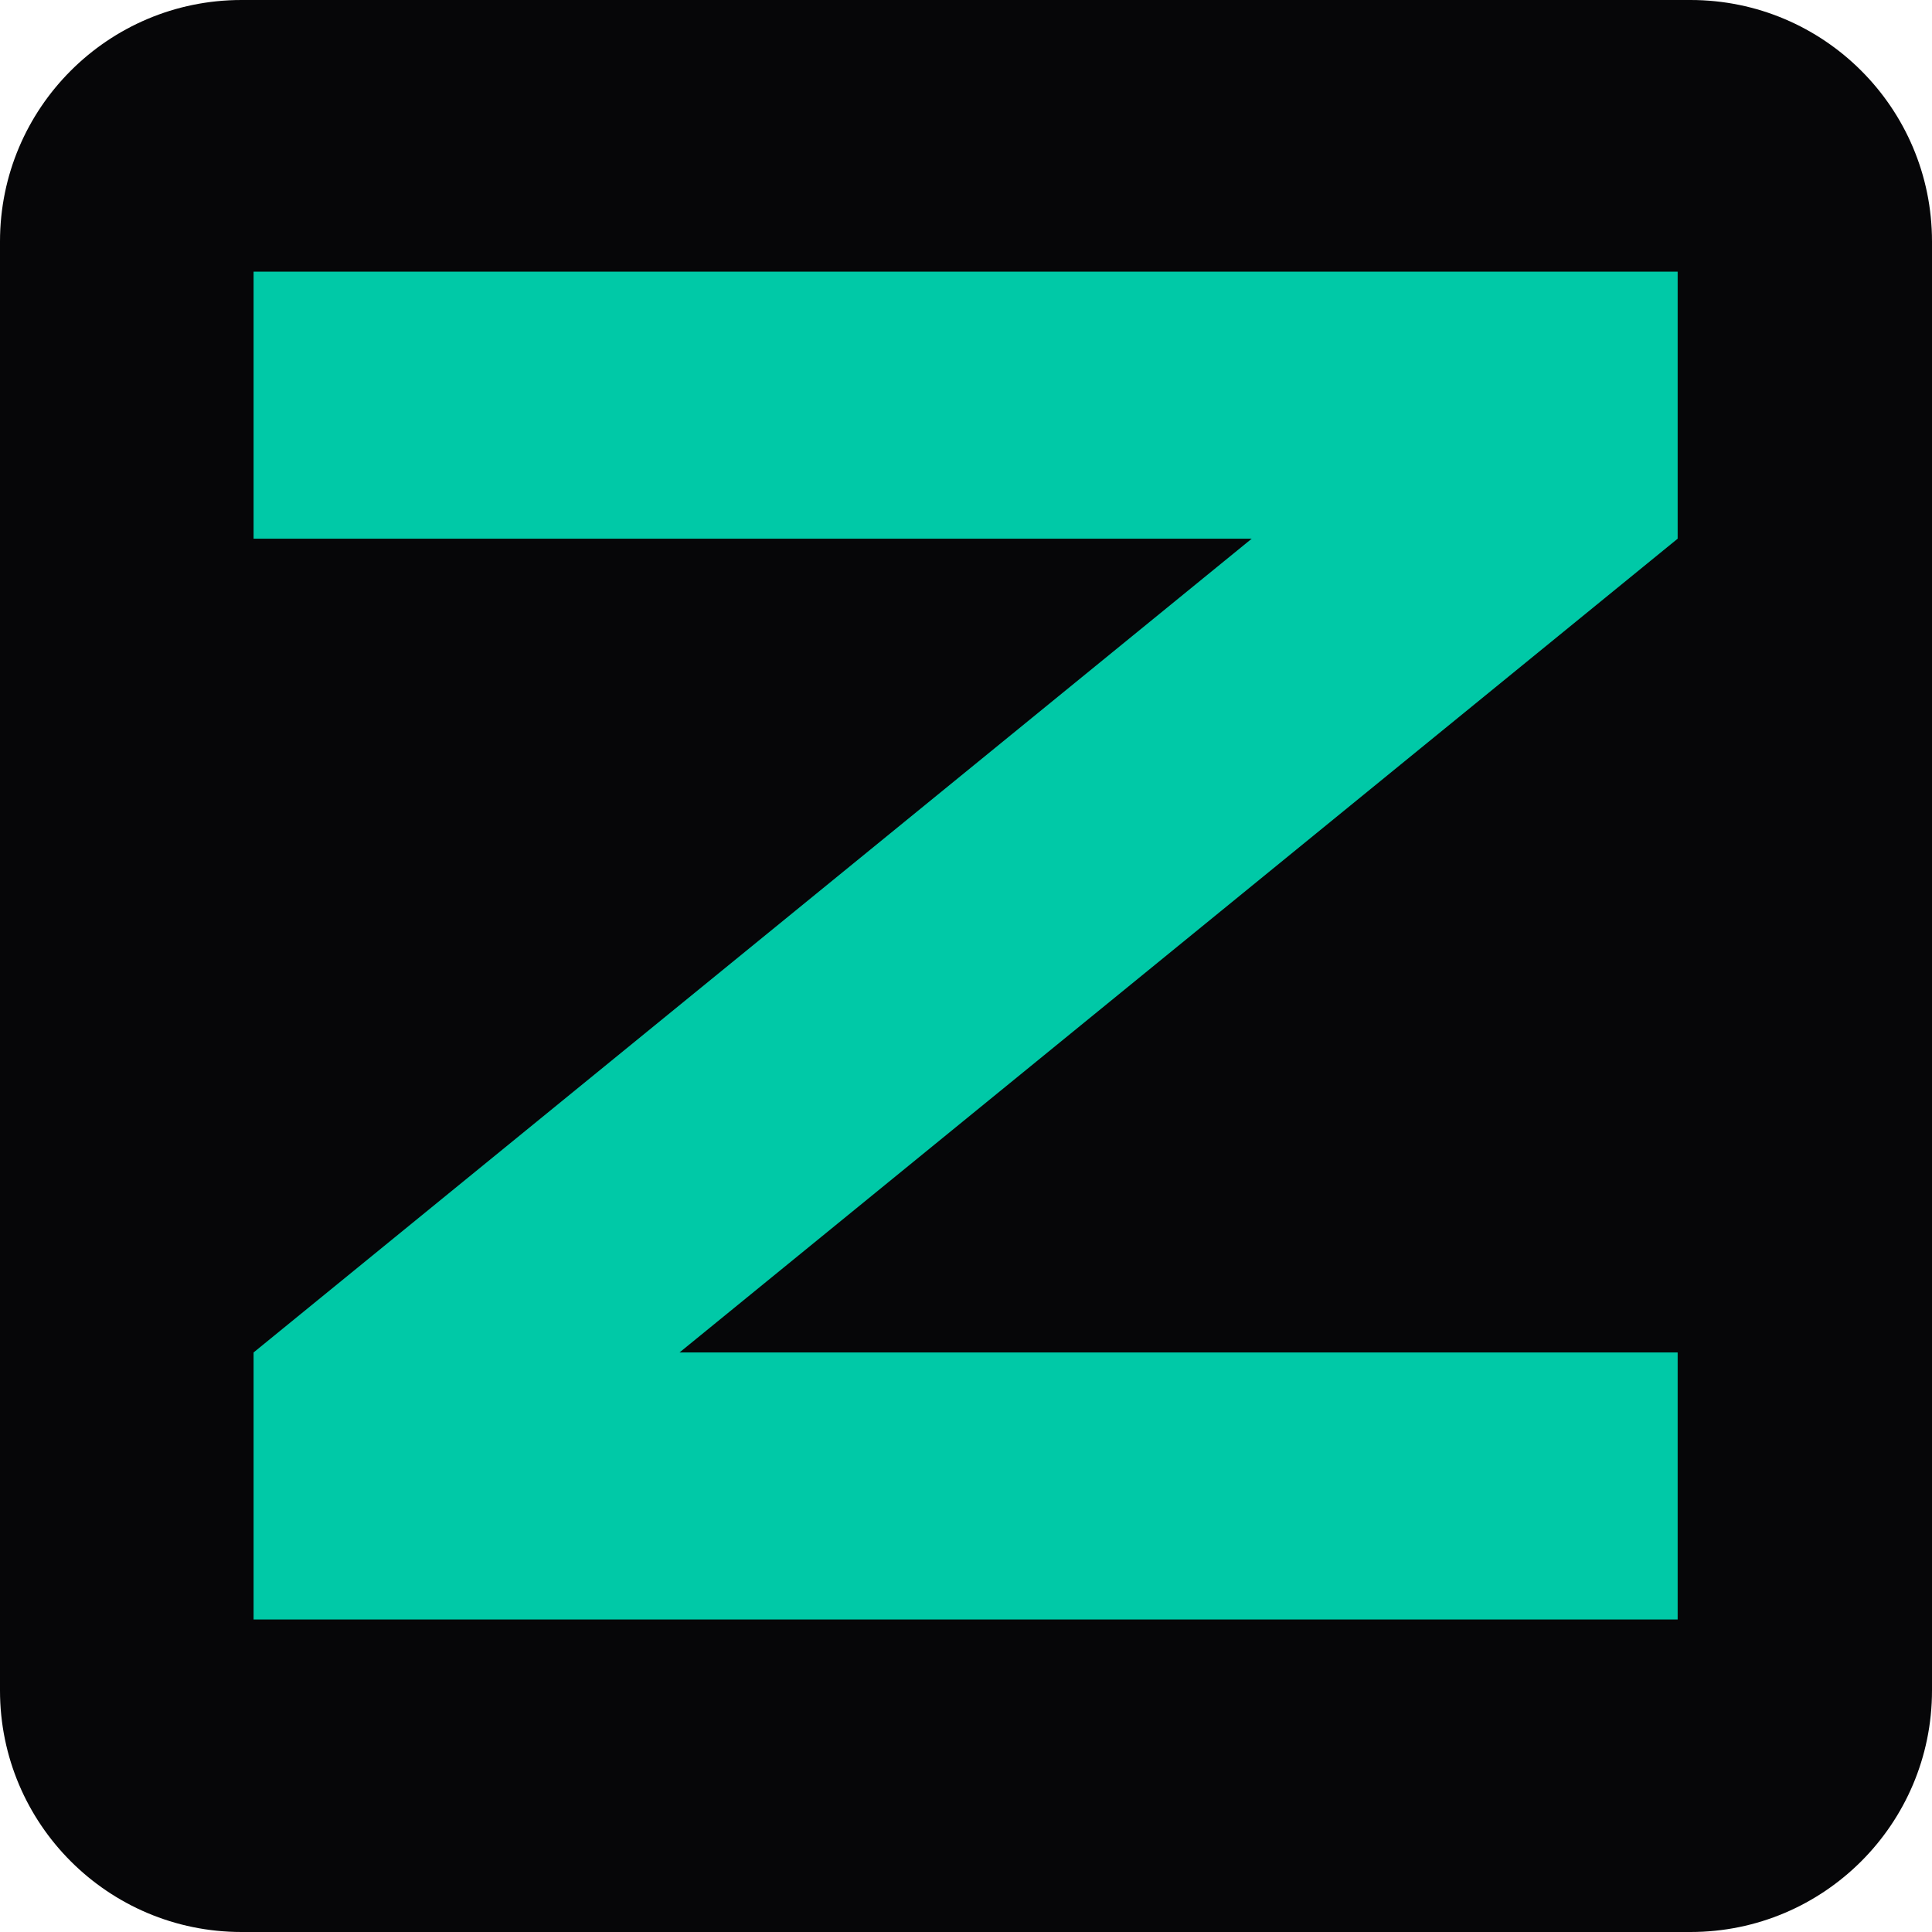
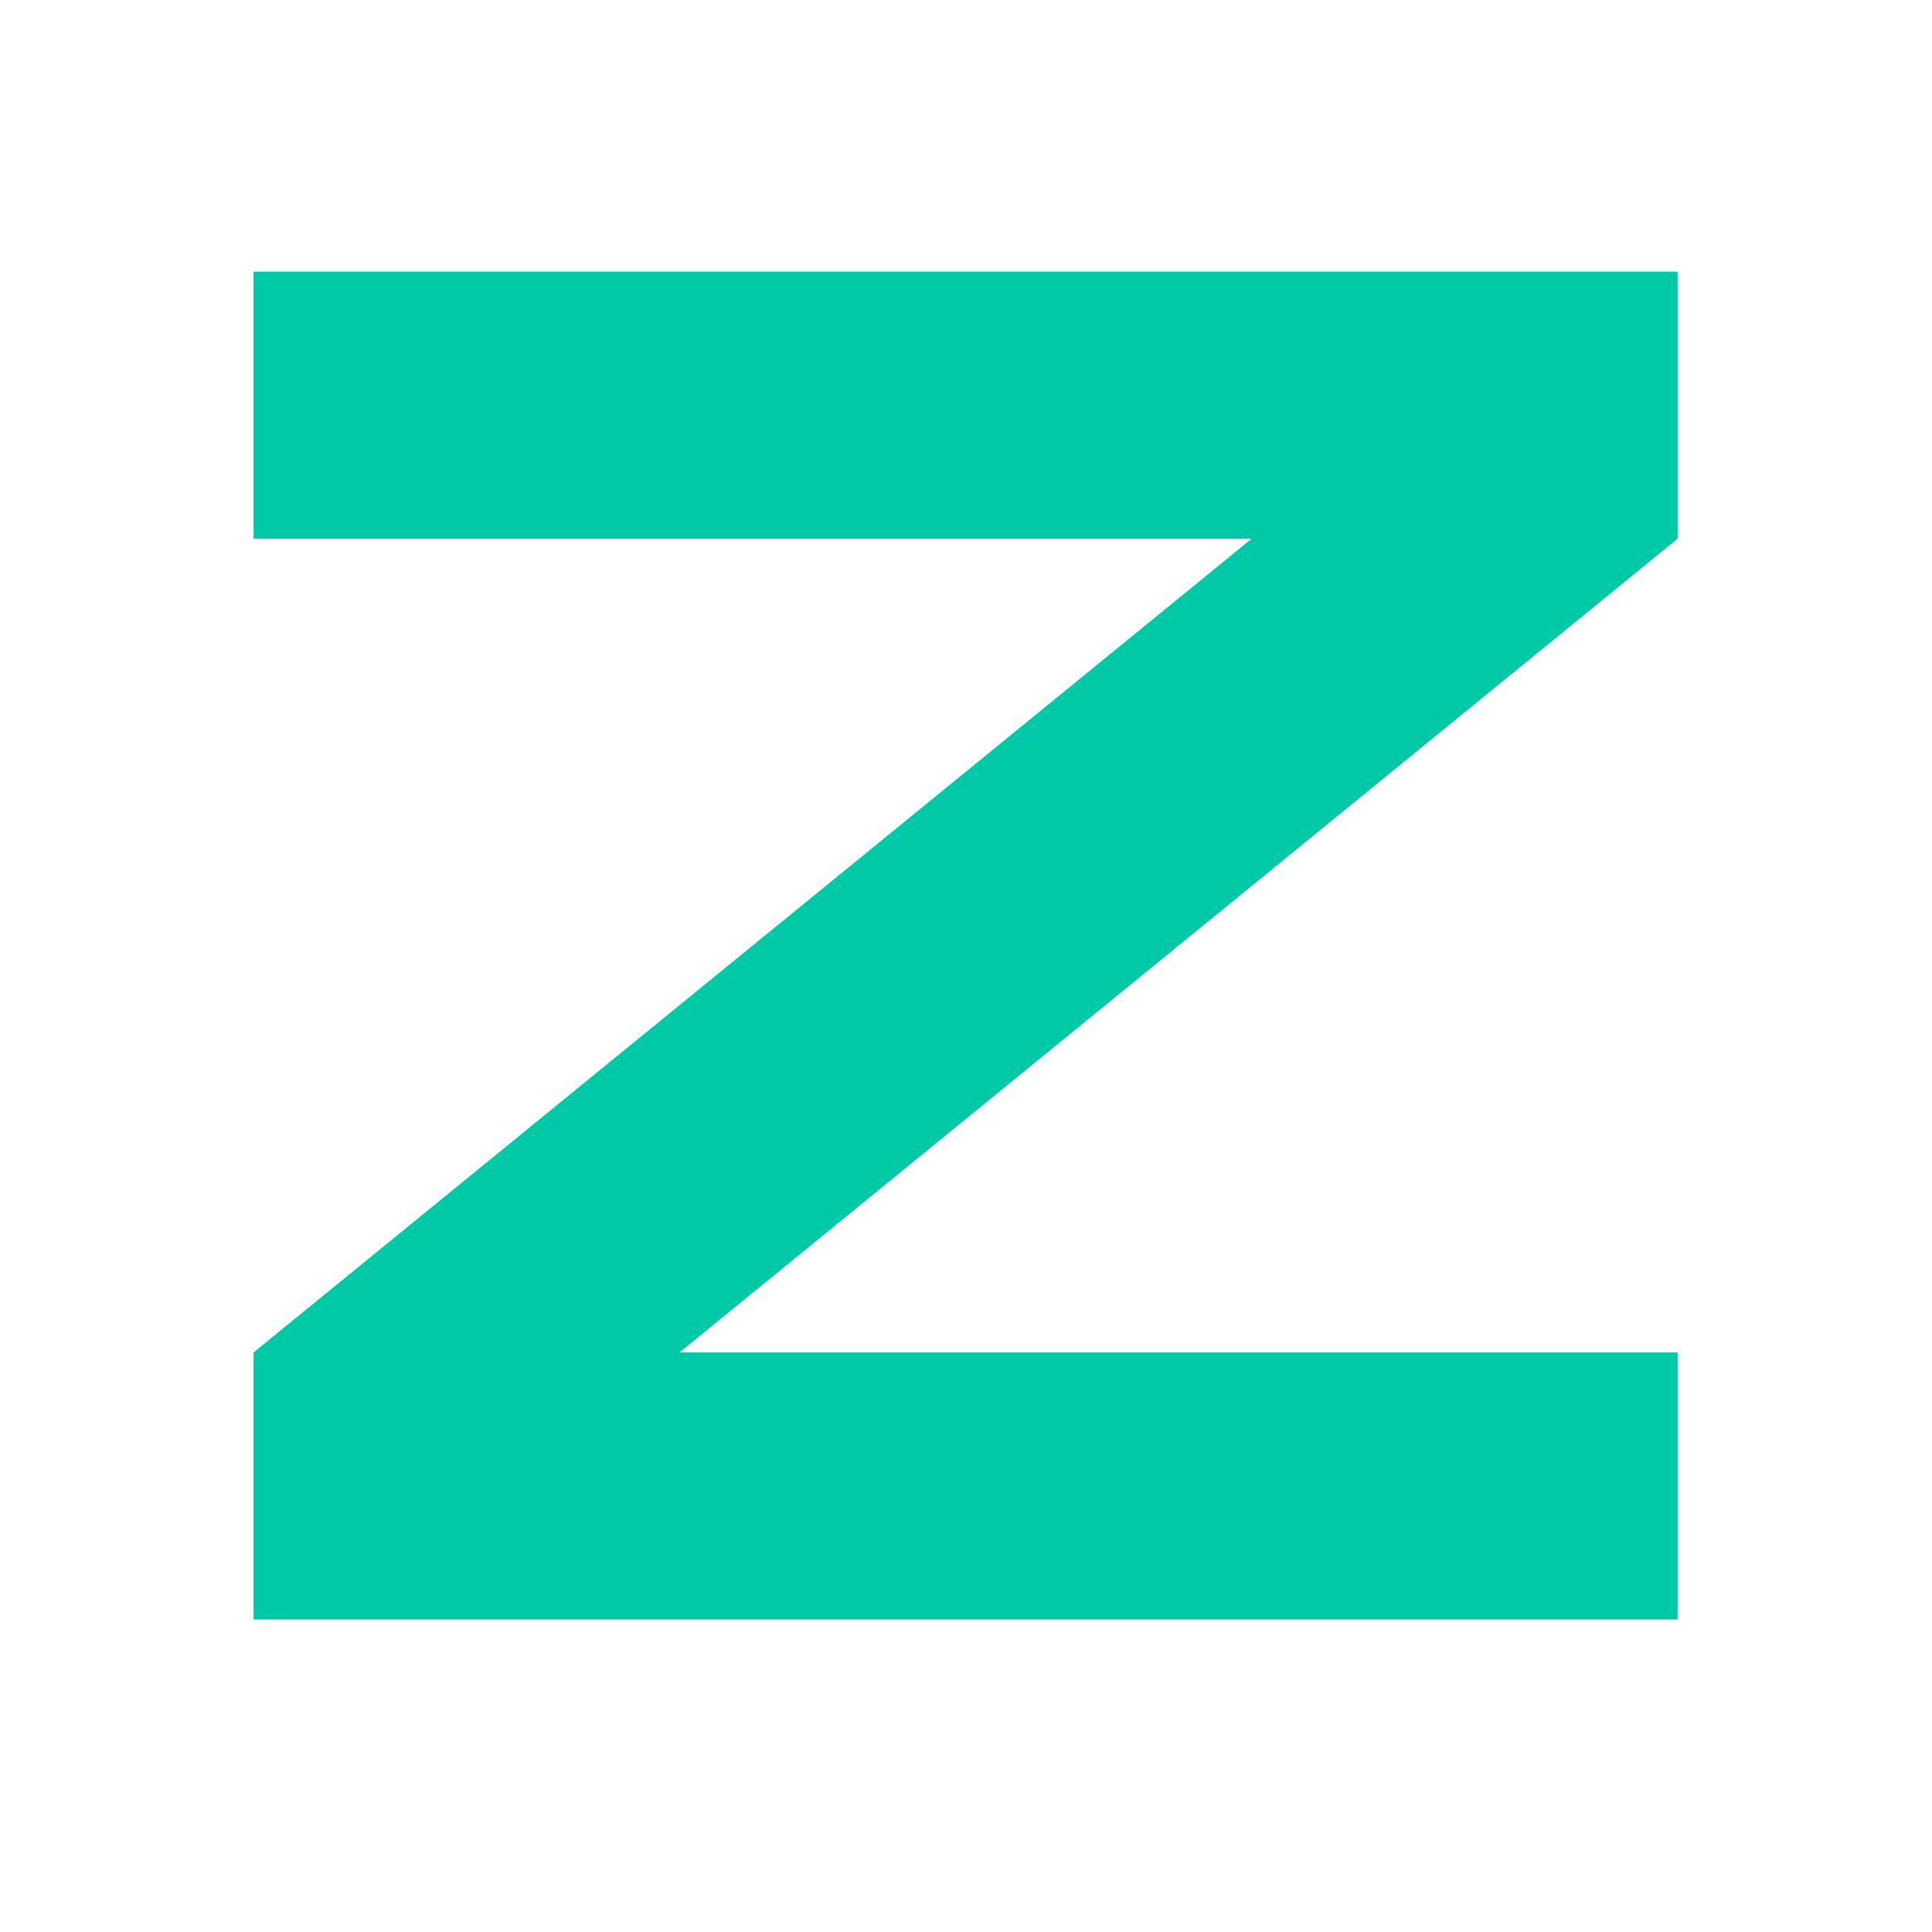
<svg xmlns="http://www.w3.org/2000/svg" viewBox="0 0 32 32" width="32" height="32" shape-rendering="geometricPrecision">
-   <rect width="32" height="32" rx="4" fill="#060608" />
  <path transform="translate(4.2, 4.5) scale(0.1053)" d="M 0,0 L 224,0 L 224,42 L 67,170 L 224,170 L 224,212 L 0,212 L 0,170 L 157,42 L 0,42 Z" fill="#00C9A7" />
</svg>
